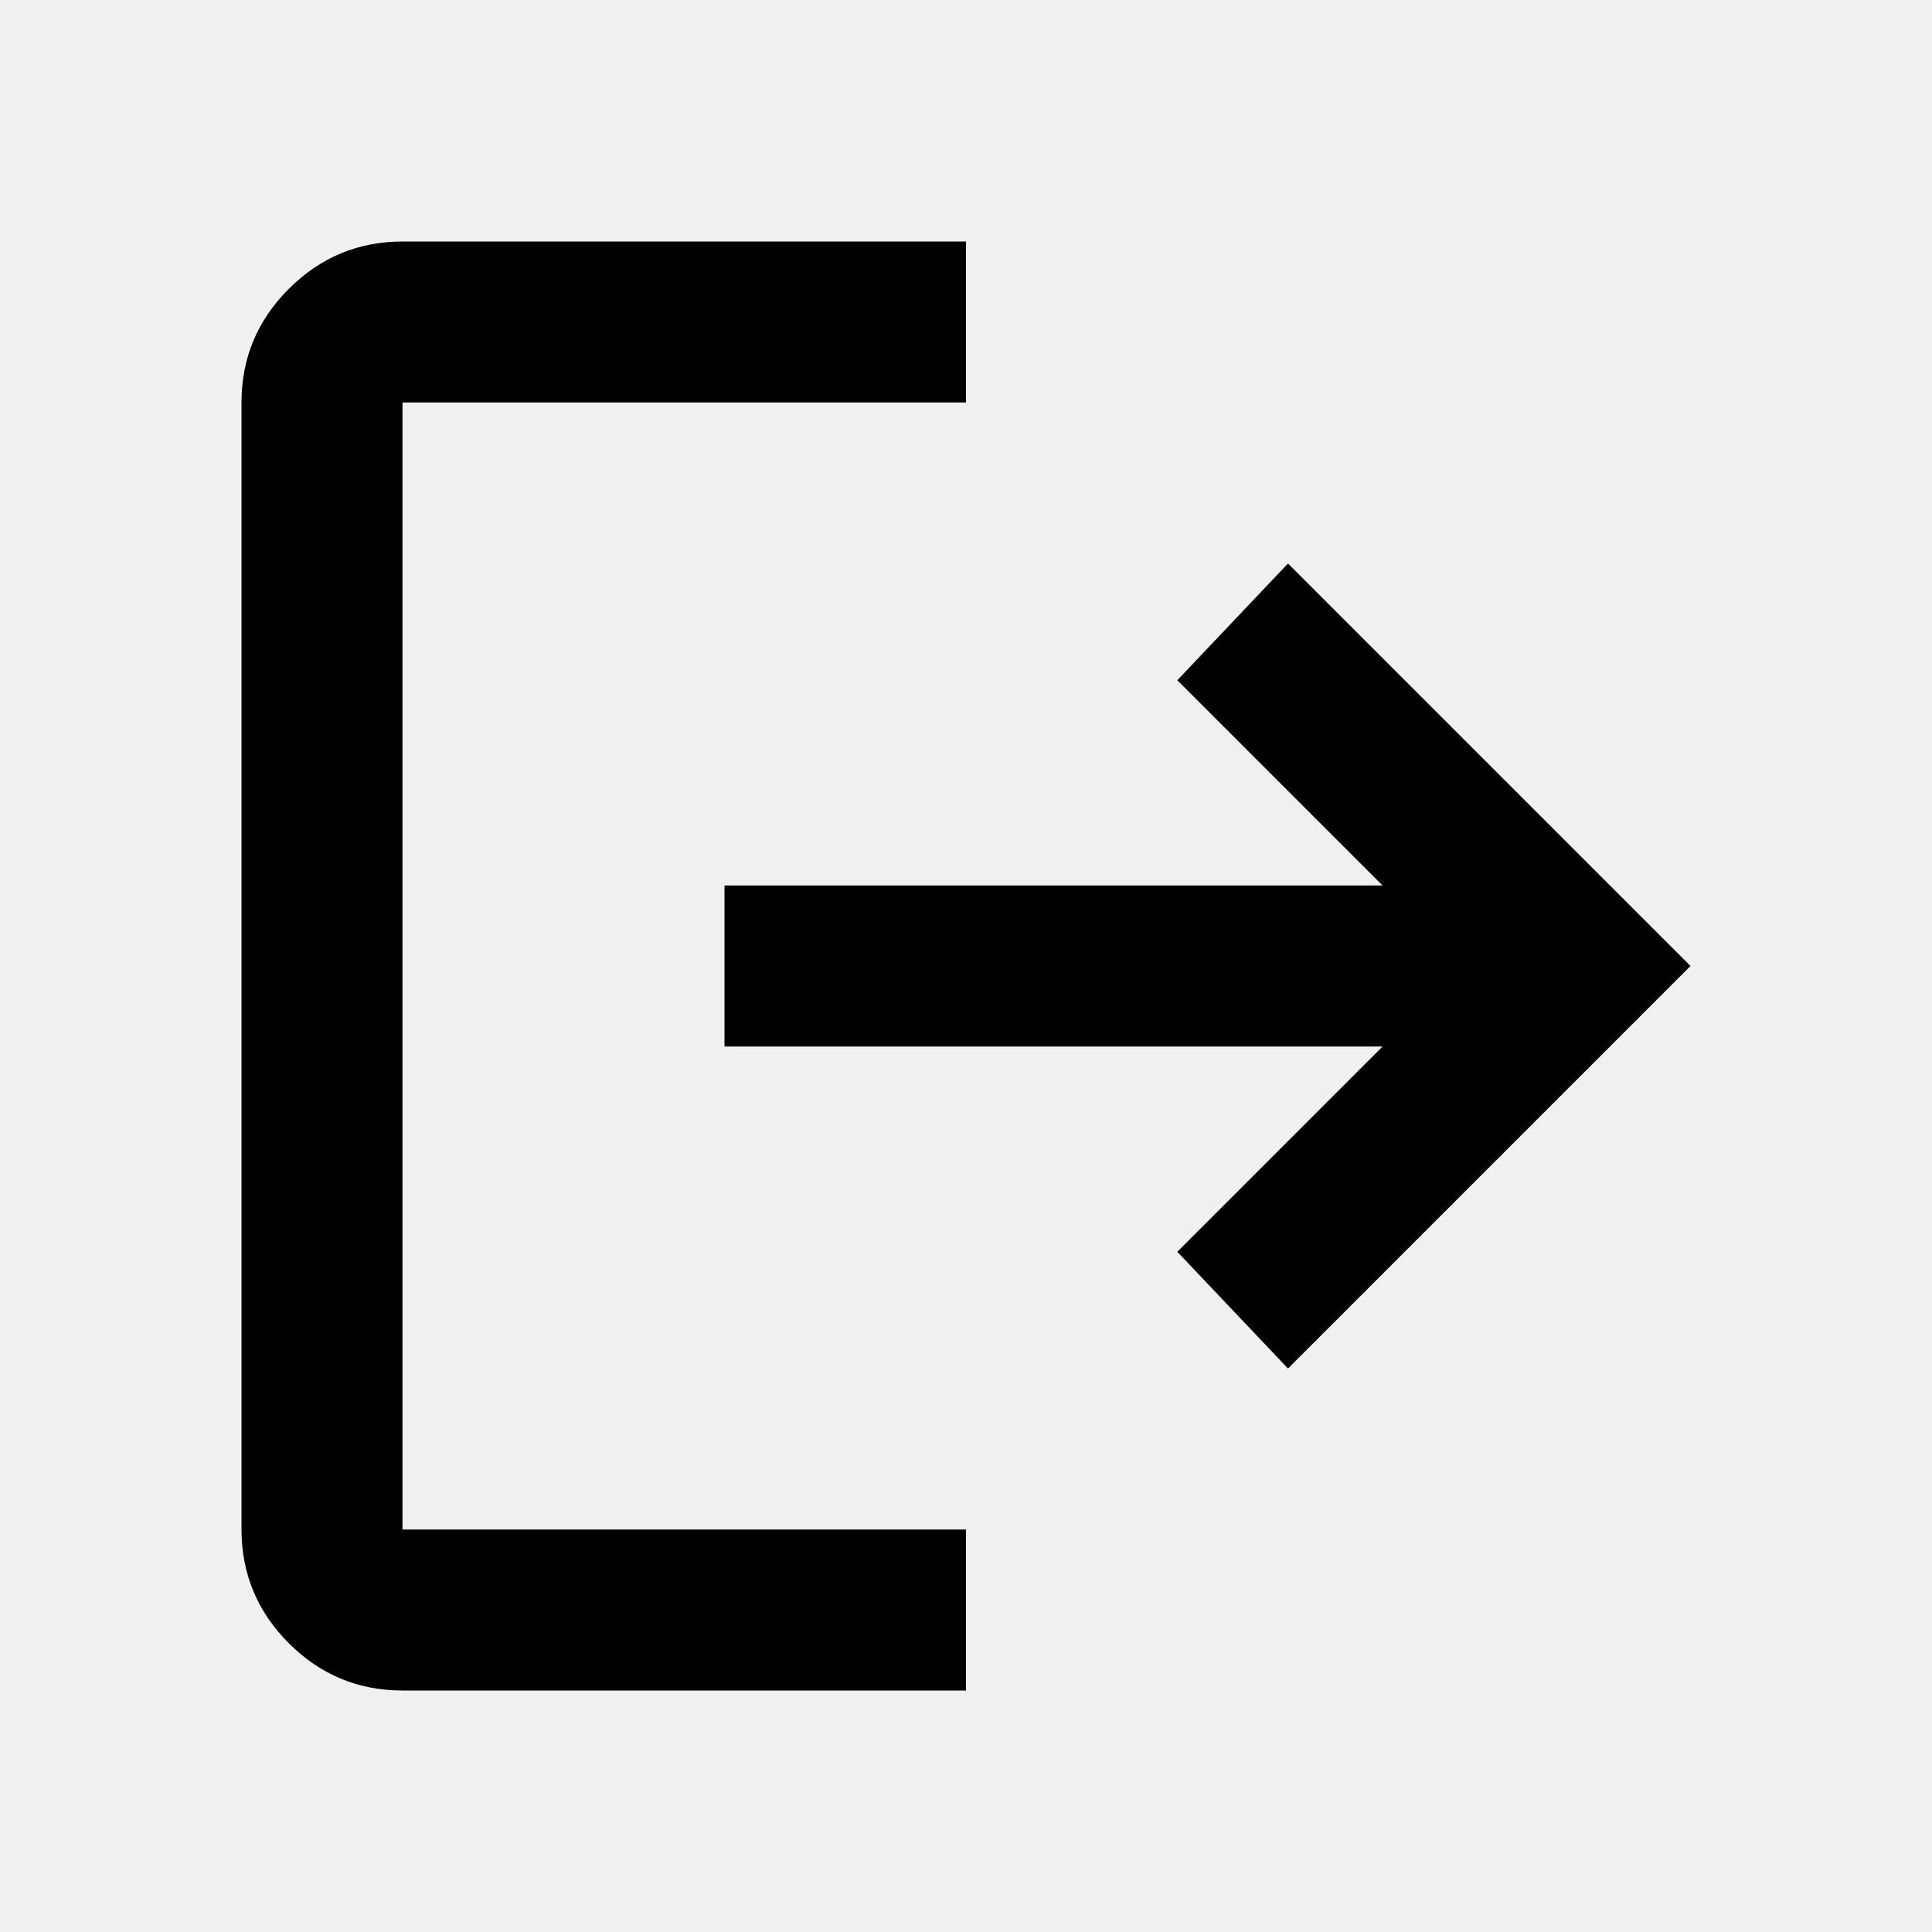
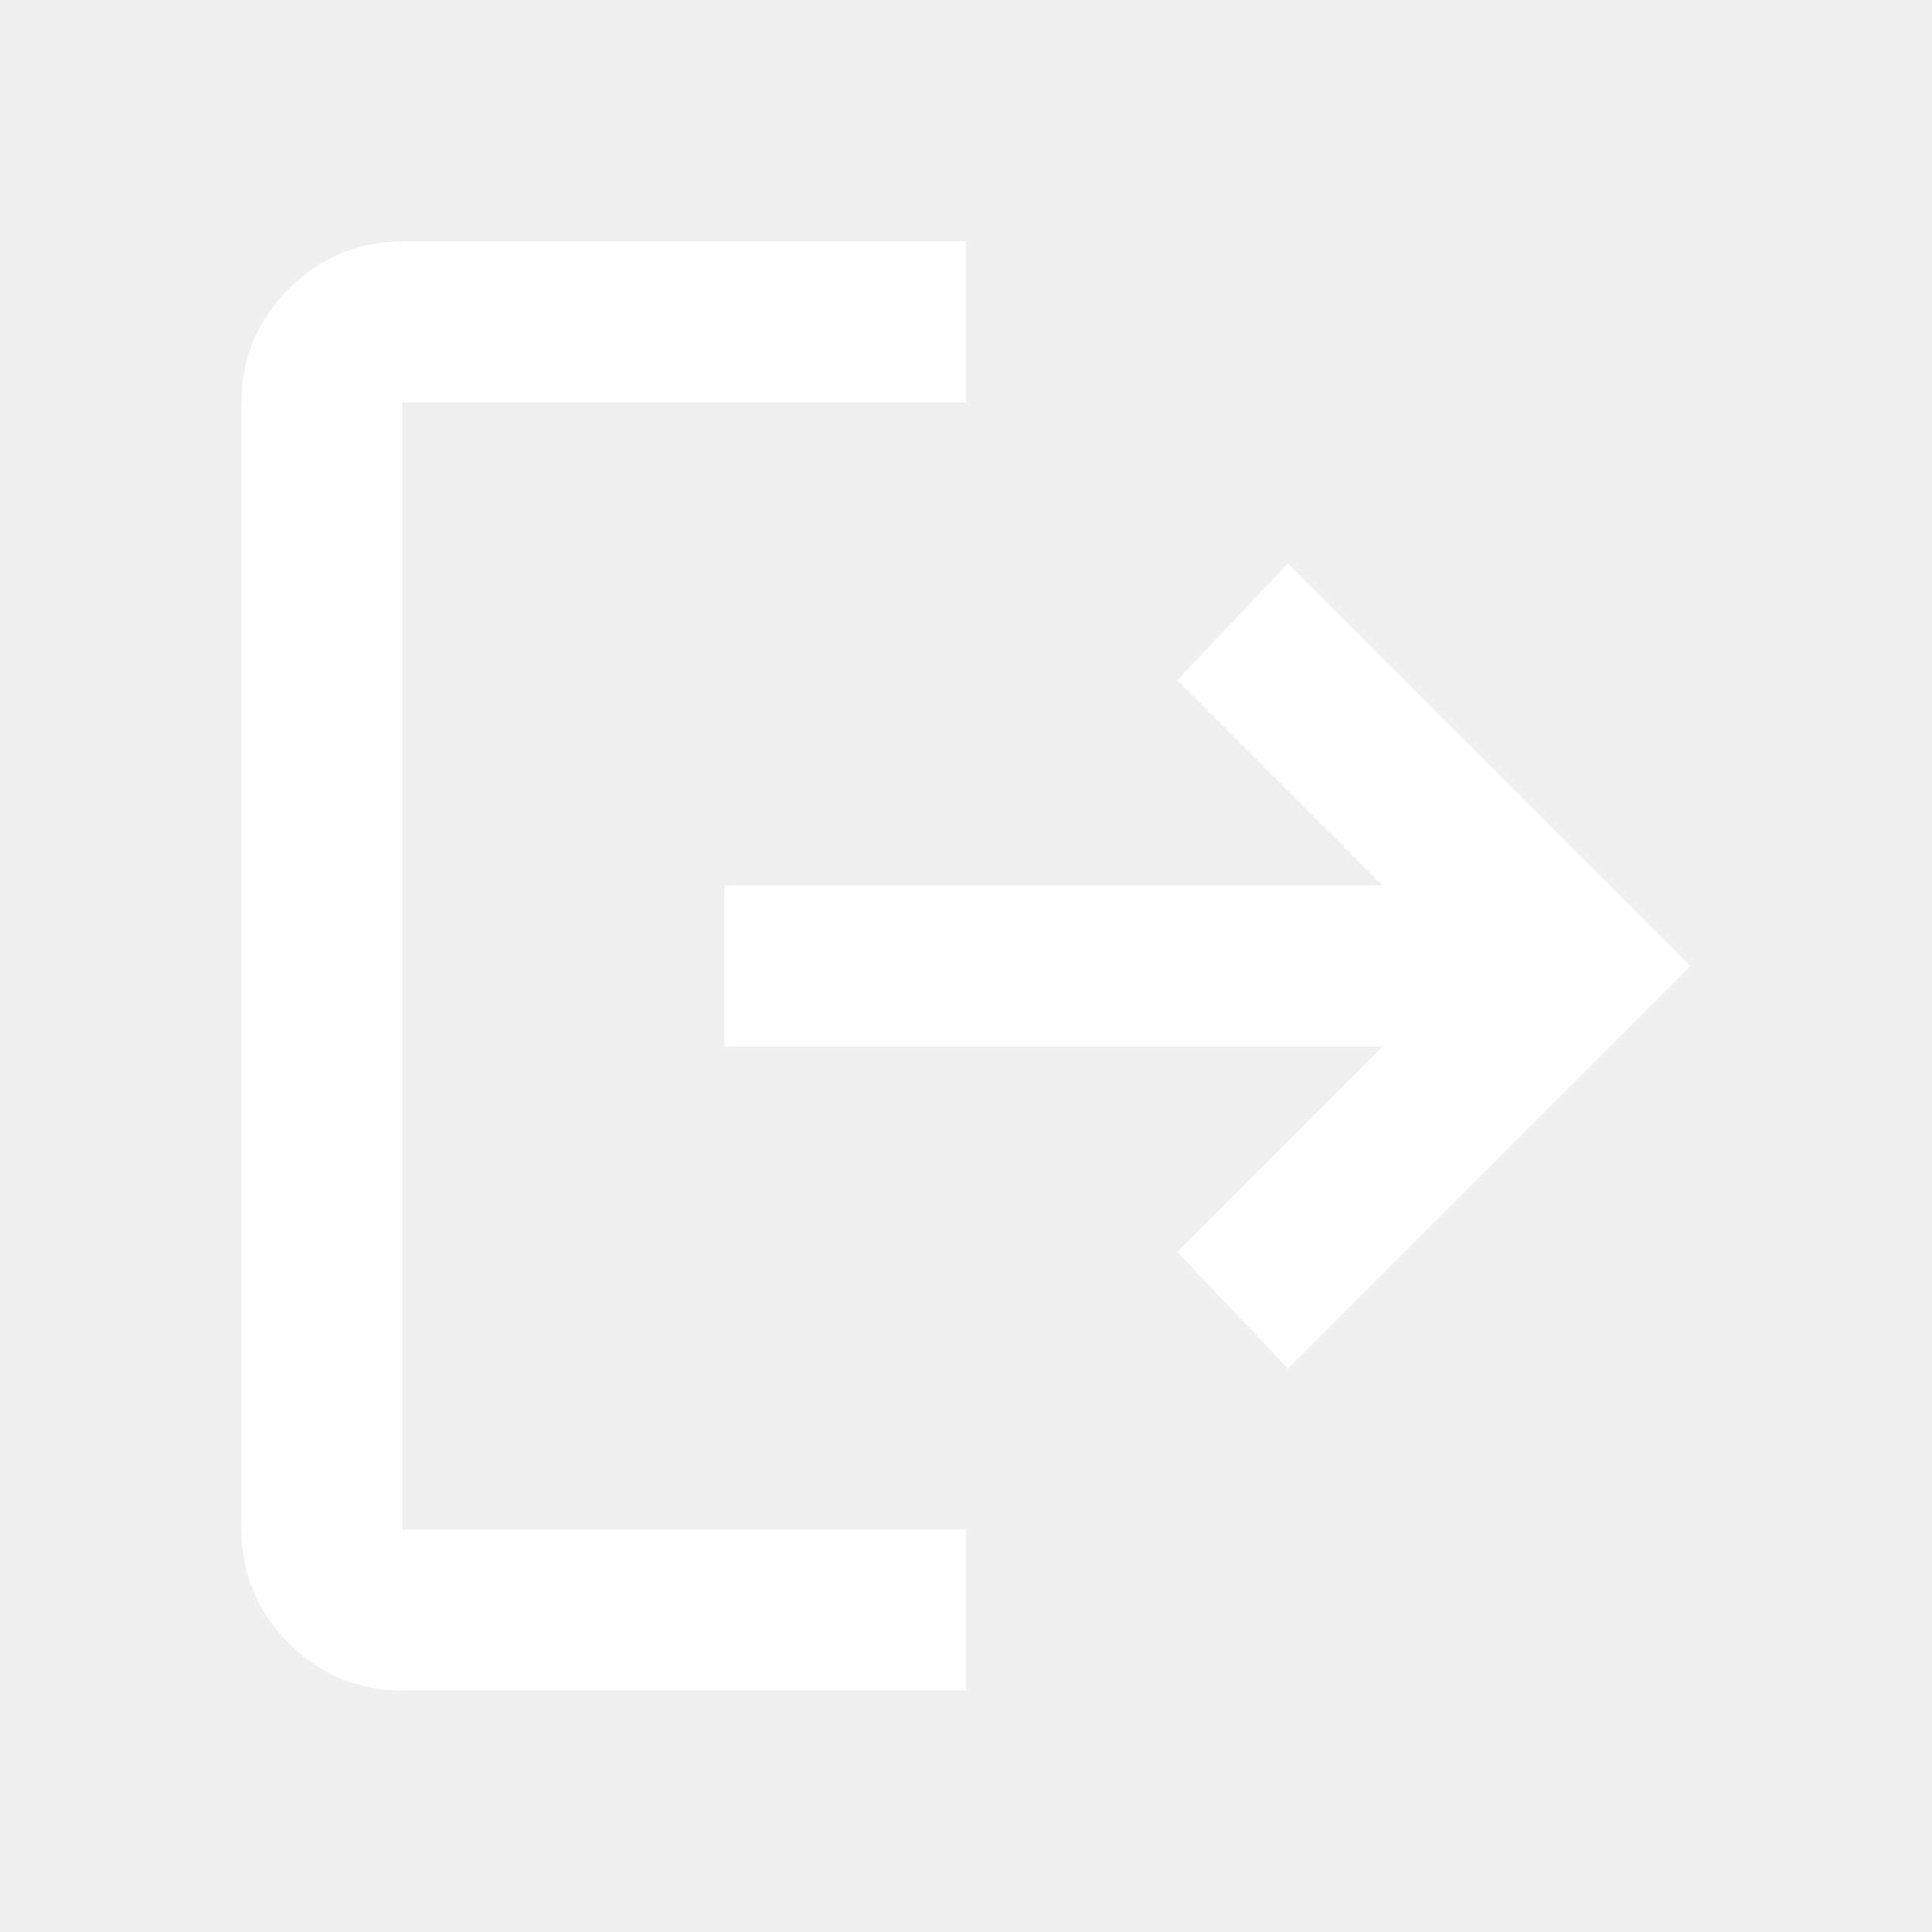
<svg xmlns="http://www.w3.org/2000/svg" width="24" height="24" viewBox="0 0 24 24">
-   <path fill="currentColor" d="M5 21q-.825 0-1.412-.587T3 19V5q0-.825.588-1.412T5 3h7v2H5v14h7v2zm11-4l-1.375-1.45l2.55-2.55H9v-2h8.175l-2.55-2.55L16 7l5 5z" />
+   <rect width="24" height="24" fill="none" />
+   <path fill="#fff" d="M5 21q-.825 0-1.412-.587T3 19V5q0-.825.588-1.412T5 3h7v2H5v14h7v2zm11-4l-1.375-1.45l2.55-2.55H9v-2h8.175l-2.55-2.55L16 7l5 5z" />
</svg>
